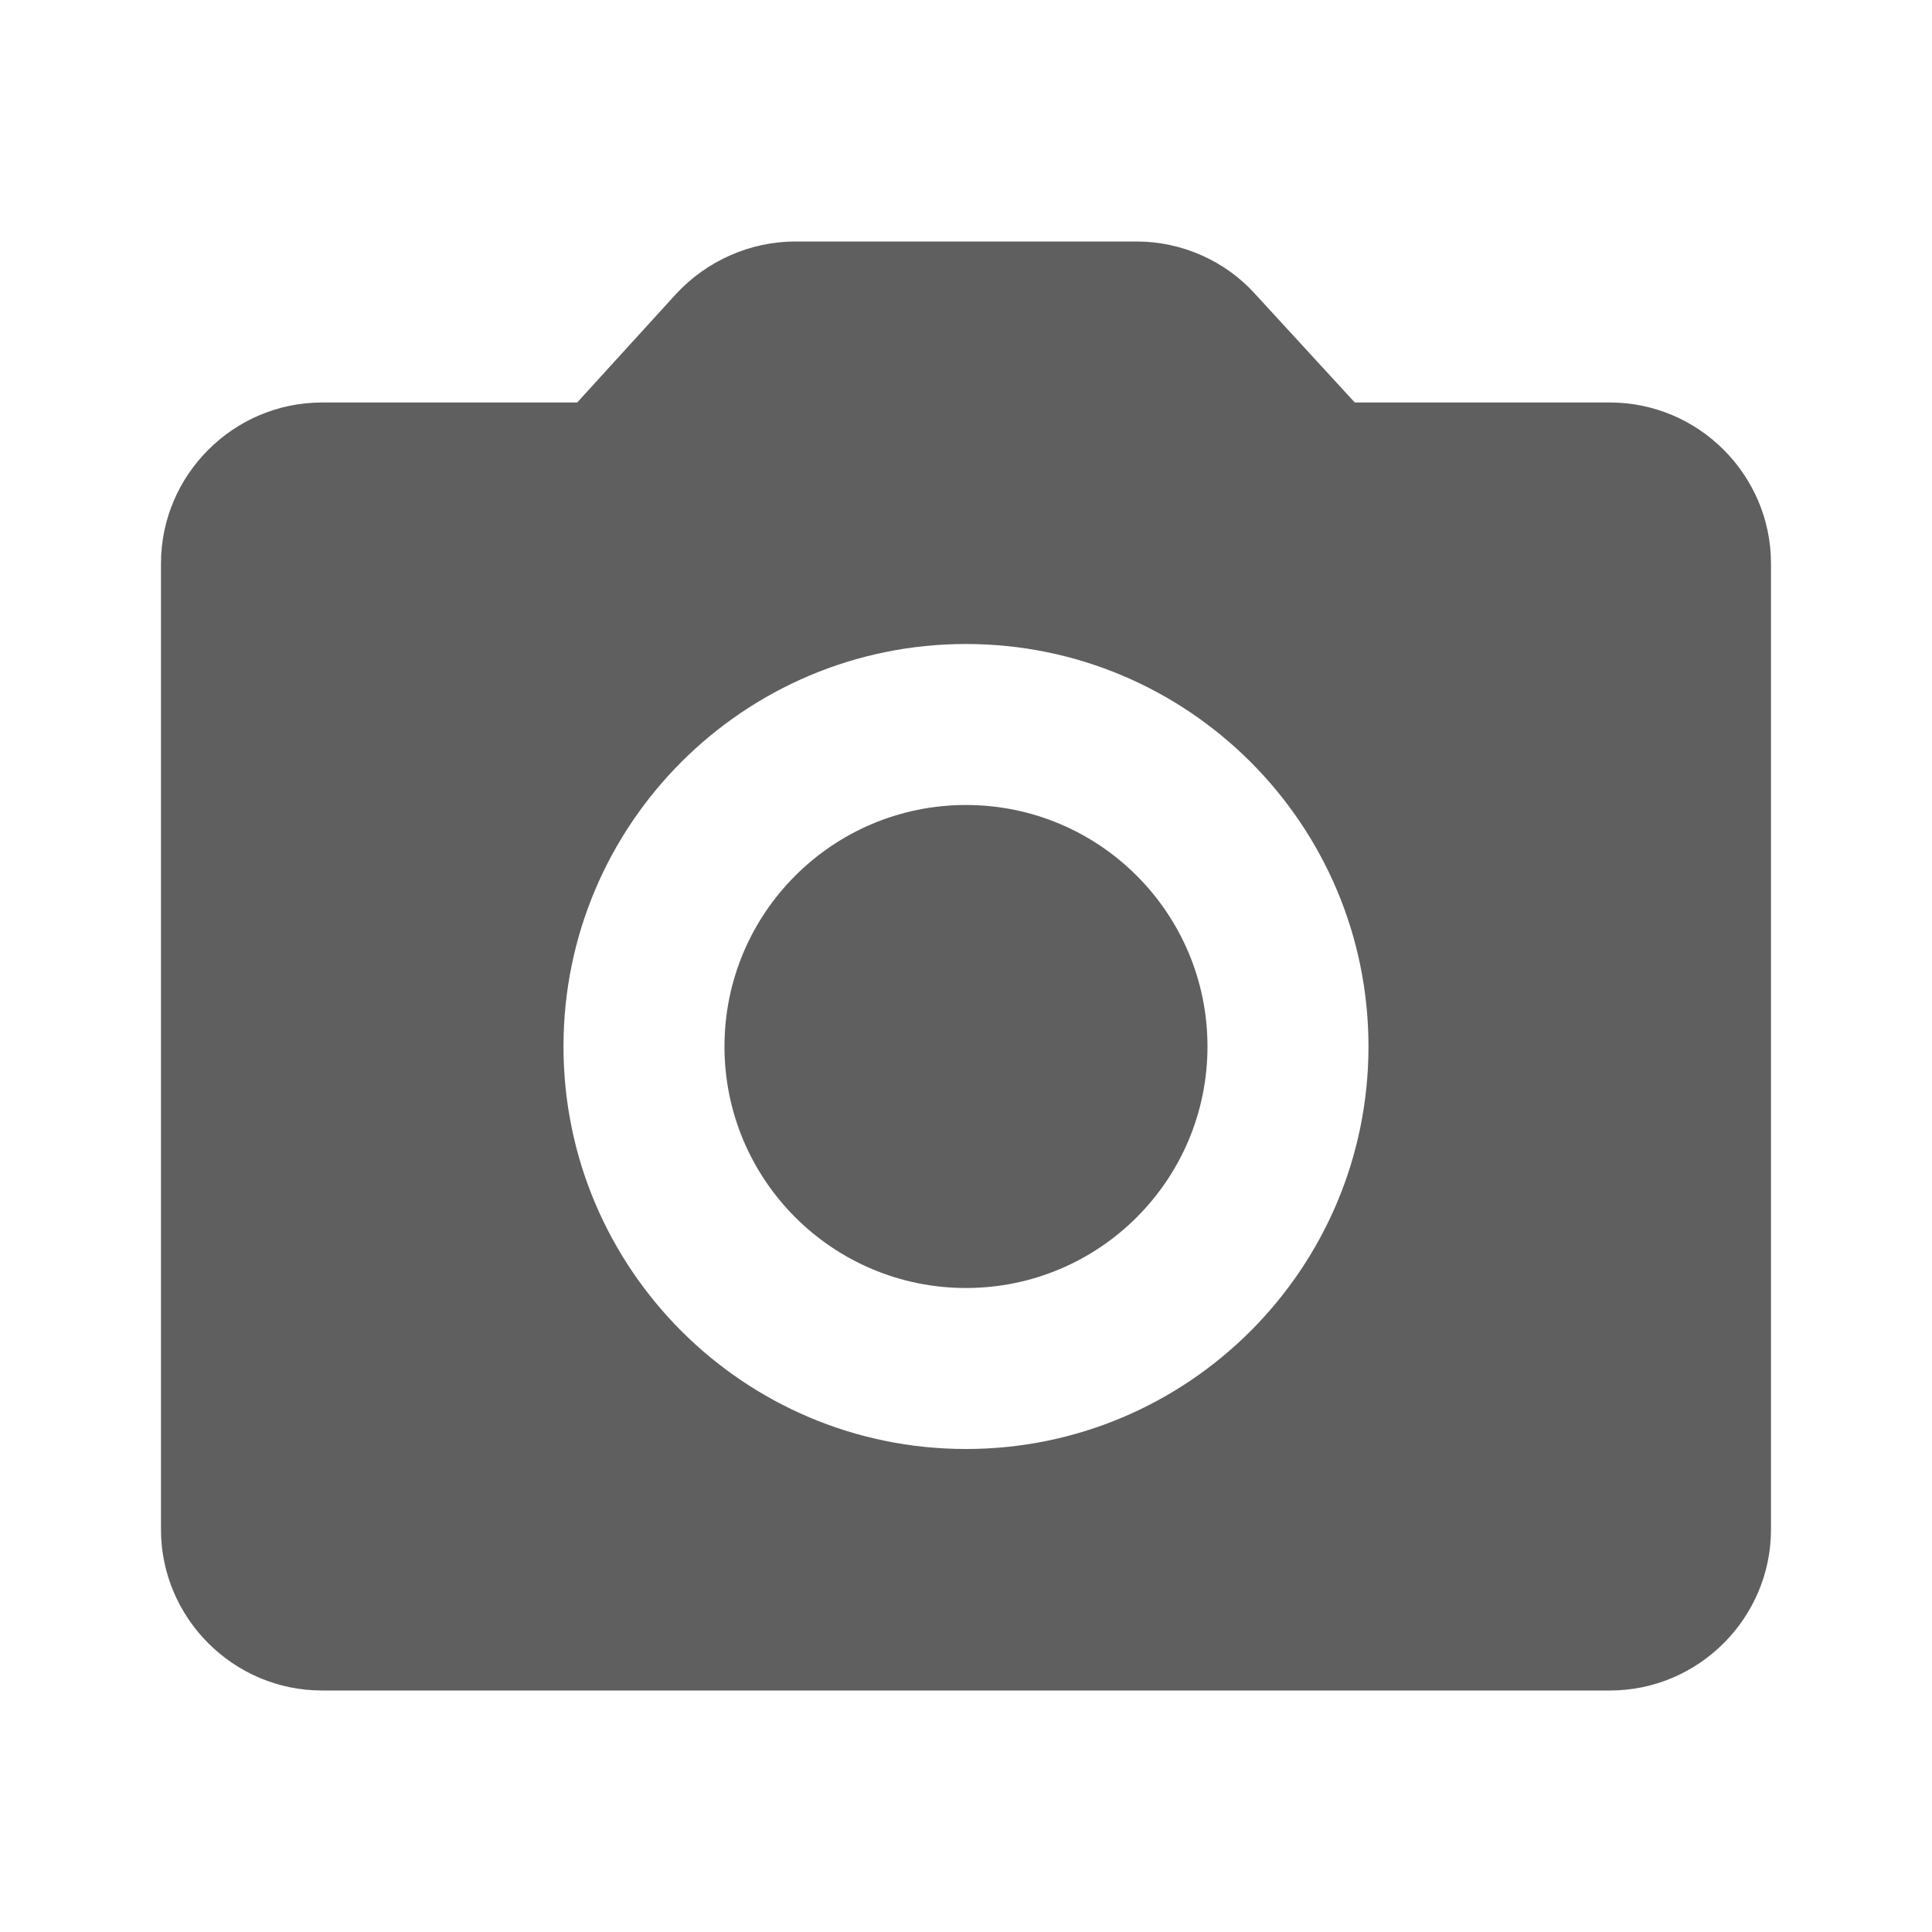
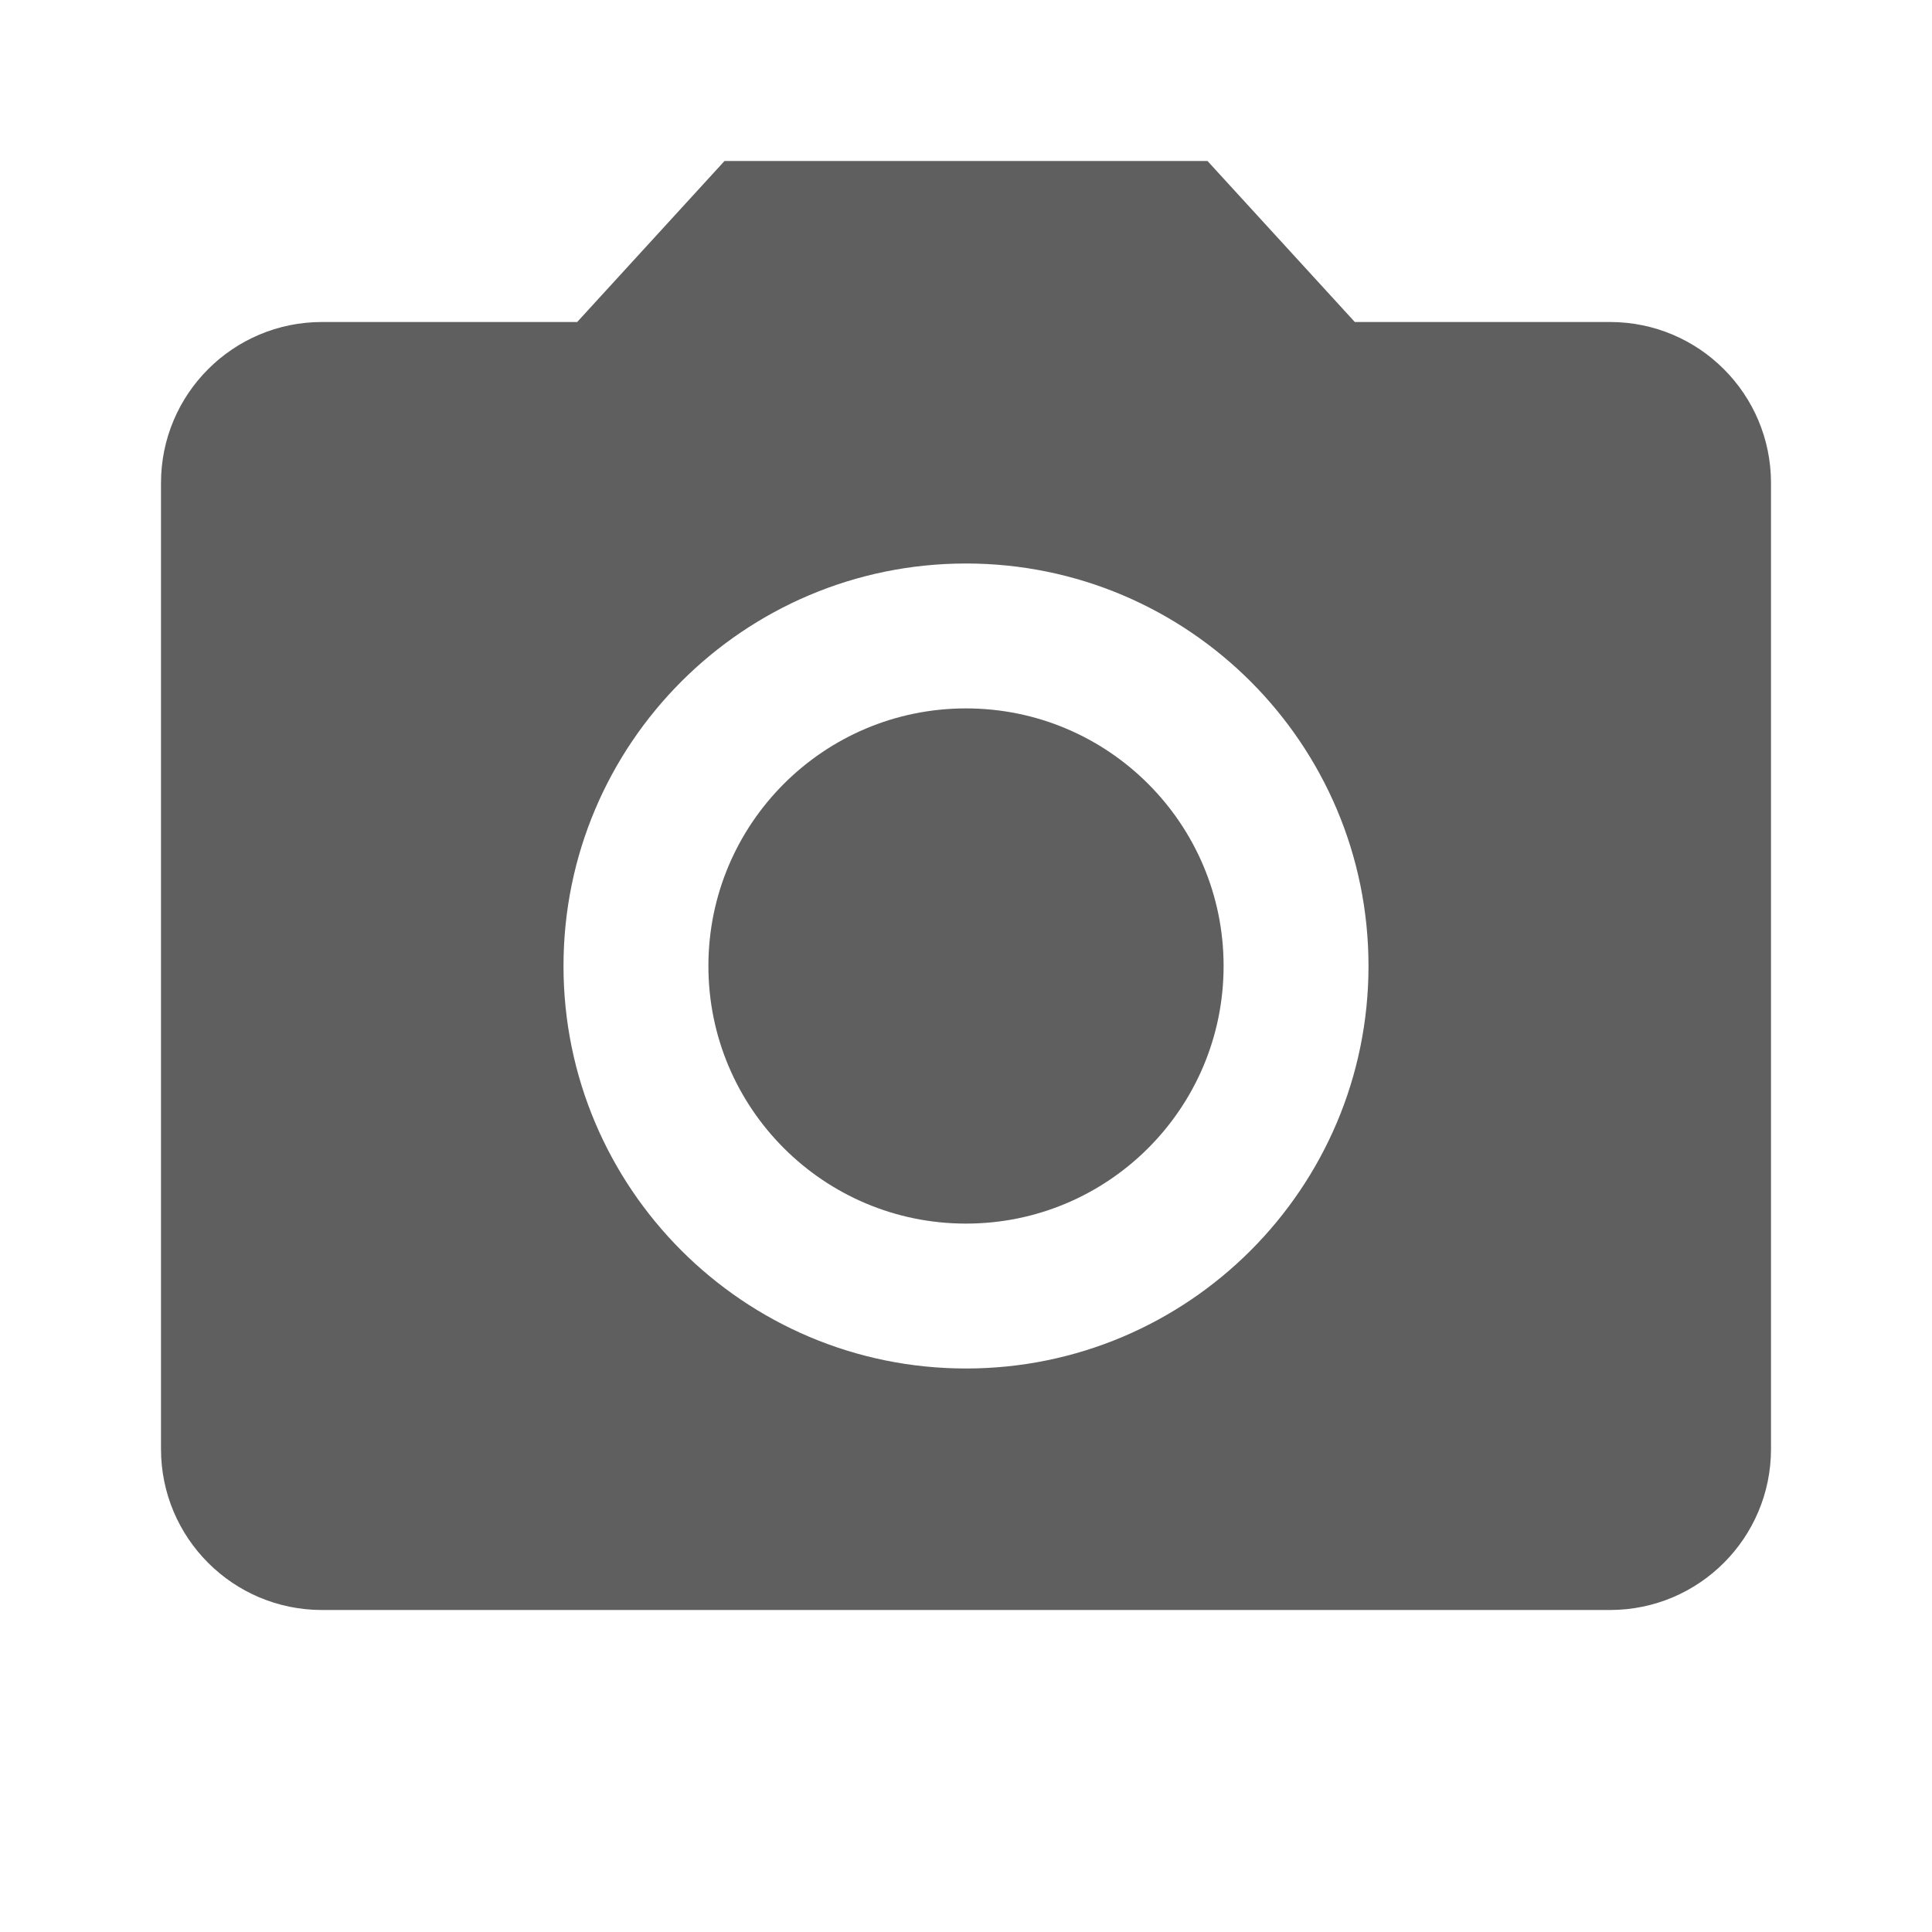
<svg xmlns="http://www.w3.org/2000/svg" width="48" height="48" viewBox="0 0 48 48" id="svg2" version="1.1">
  <defs id="defs10" />
-   <g id="g1514" transform="translate(33.15254,-27.66102)">
-     <circle cx="-9.153" cy="53.661" r="6" id="circle825" style="fill:#000000;fill-opacity:0.627;stroke-width:2" />
-     <path d="M 6.847,37.661 H 0.507 L -1.973,34.961 c -0.74,-0.82 -1.82,-1.3 -2.94,-1.3 h -8.48 c -1.12,0 -2.2,0.48 -2.96,1.3 l -2.46,2.7 h -6.34 c -2.2,0 -4,1.8 -4,4 v 24 c 0,2.2 1.8,4 4,4 H 6.847 c 2.2,0 4,-1.8 4,-4 V 41.661 c 0,-2.2 -1.8,-4 -4,-4 z M -9.153,63.661 c -5.52,0 -10,-4.48 -10,-10 0,-5.52 4.48,-10 10,-10 5.52,0 10,4.48 10,10 0,5.52 -4.48,10 -10,10 z" id="path827" style="fill:#000000;fill-opacity:0.627;stroke-width:2" />
-   </g>
+   <circle cx="24" cy="24" r="6.4" id="circle4" style="fill:#000000;fill-opacity:0.627" />
+   <path d="M18 4l-3.66 4H8c-2.21 0-4 1.79-4 4v24c0 2.21 1.79 4 4 4h32c2.21 0 4-1.79 4-4V12c0-2.21-1.79-4-4-4h-6.34L30 4H18zm6 30c-5.52 0-10-4.48-10-10s4.48-10 10-10 10 4.48 10 10-4.48 10-10 10z" id="path6" style="fill:#000000;fill-opacity:0.627" />
</svg>
